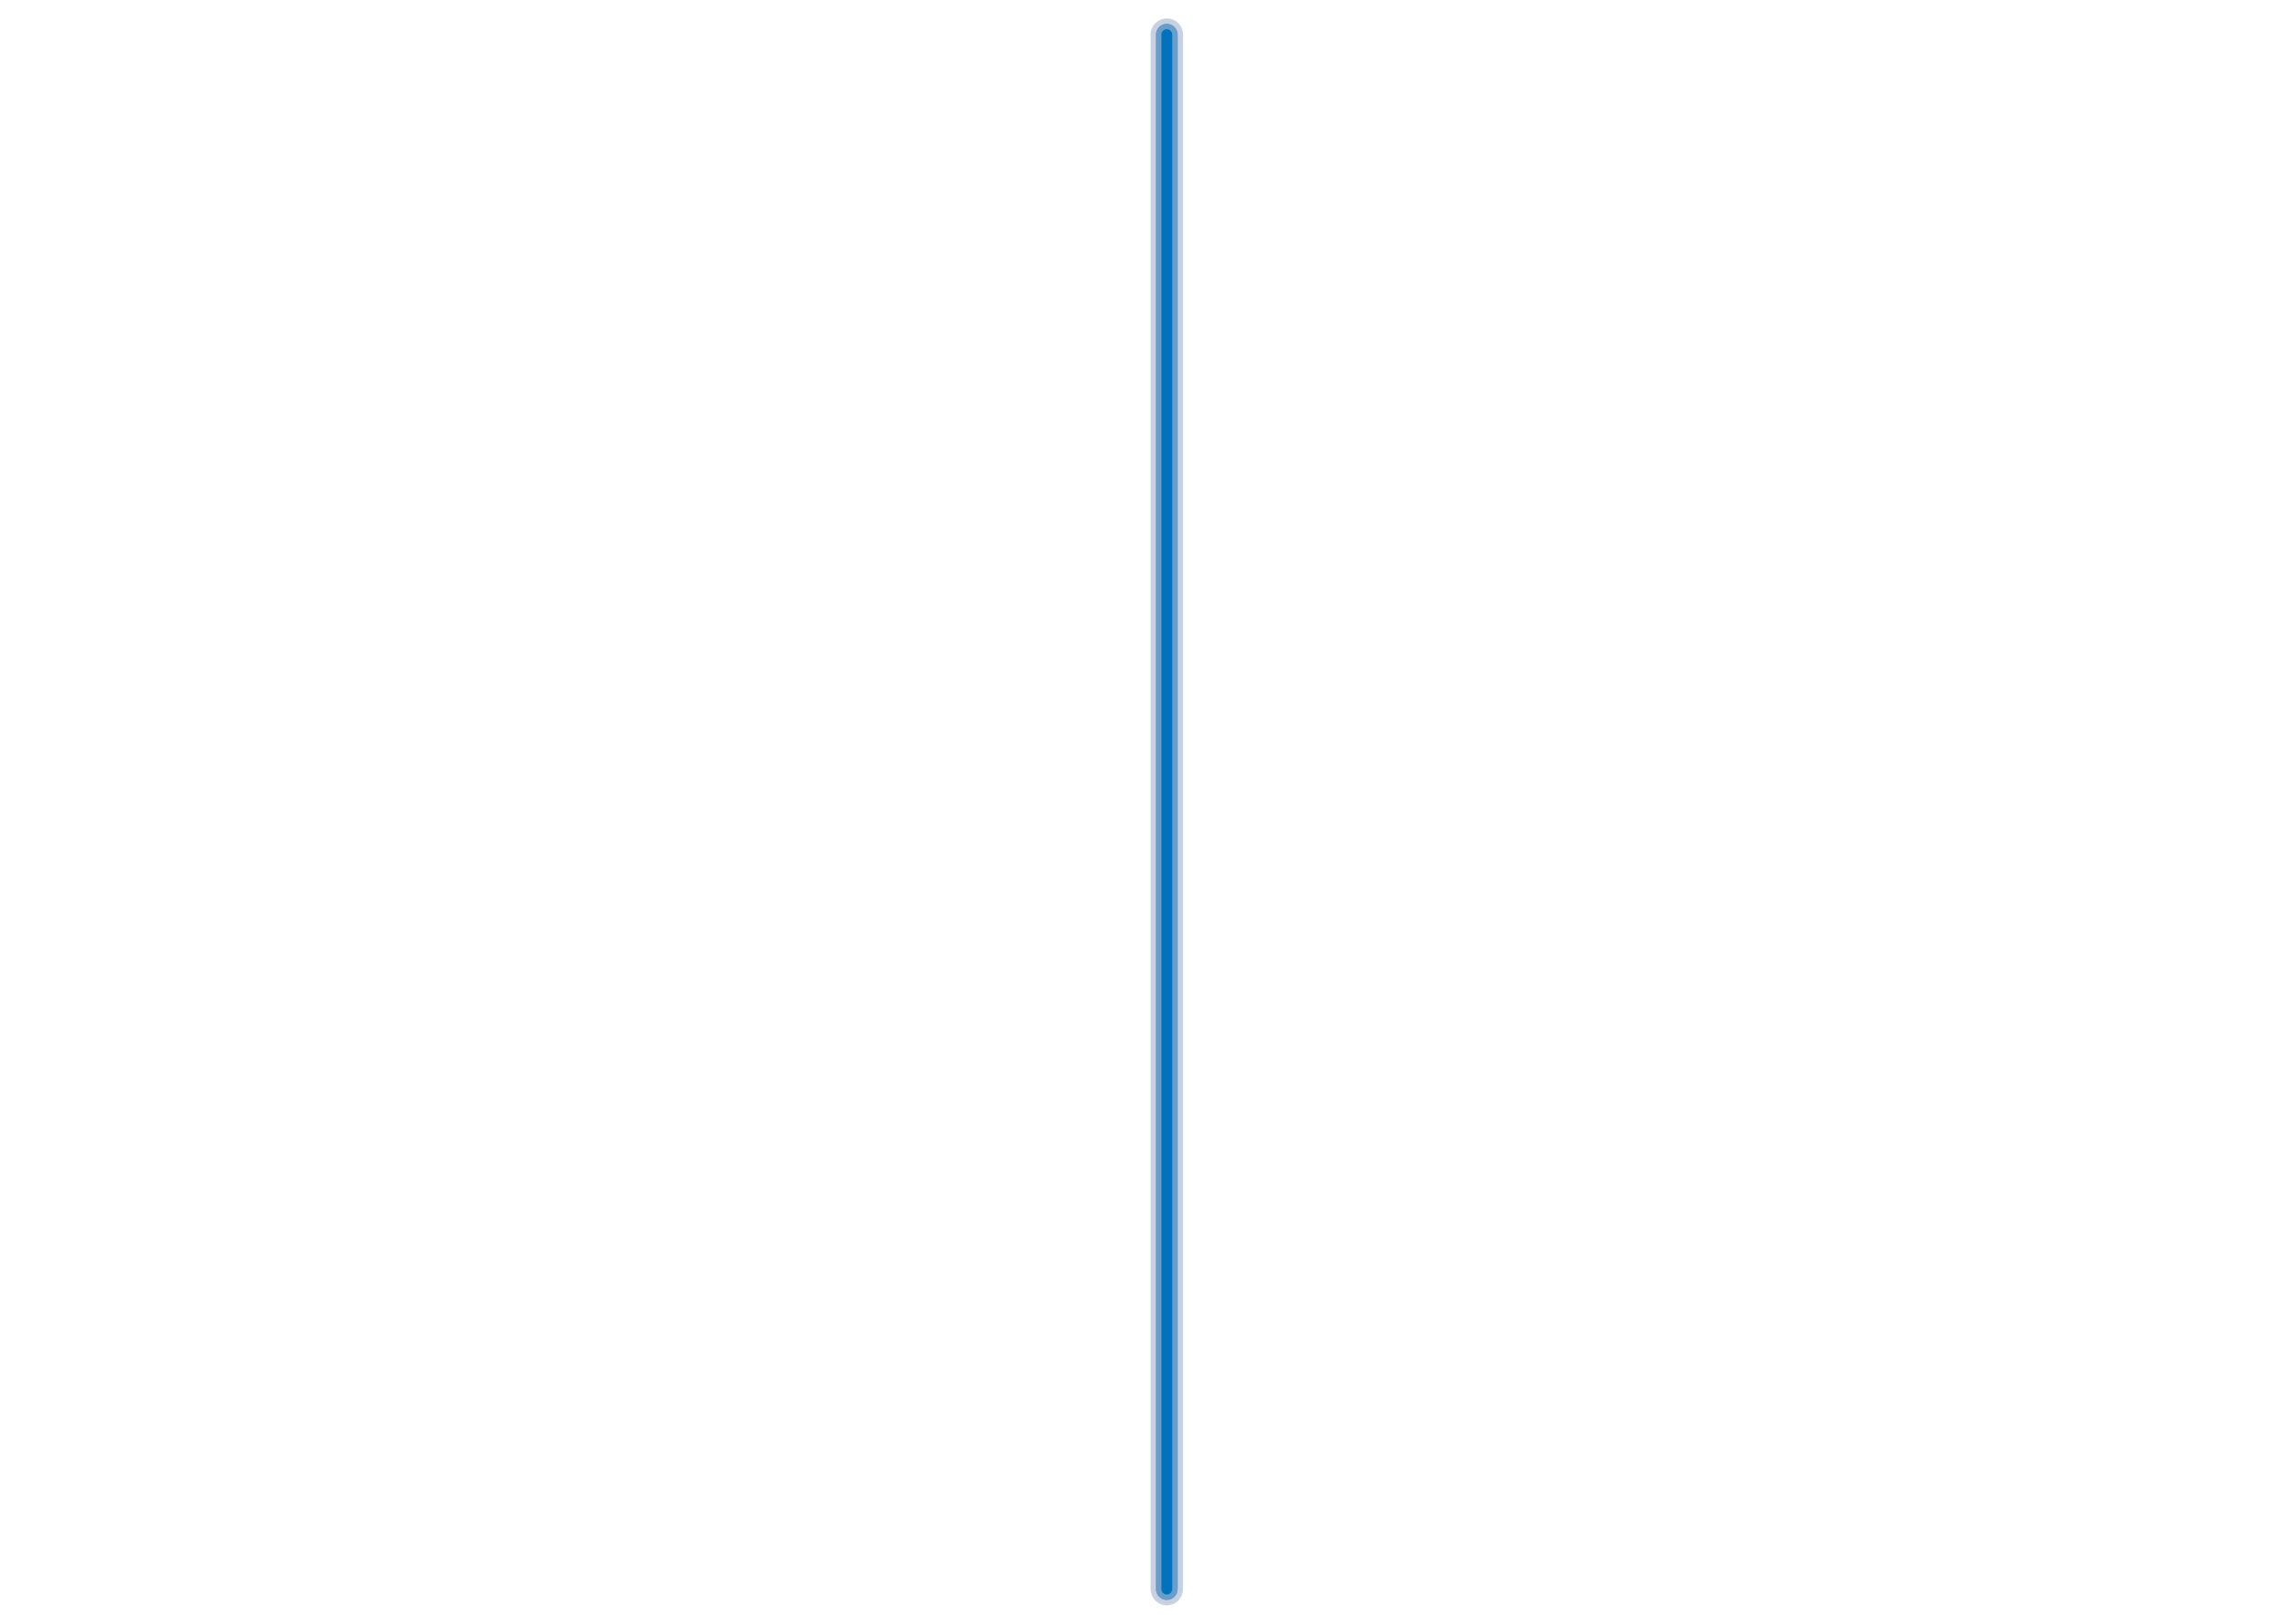
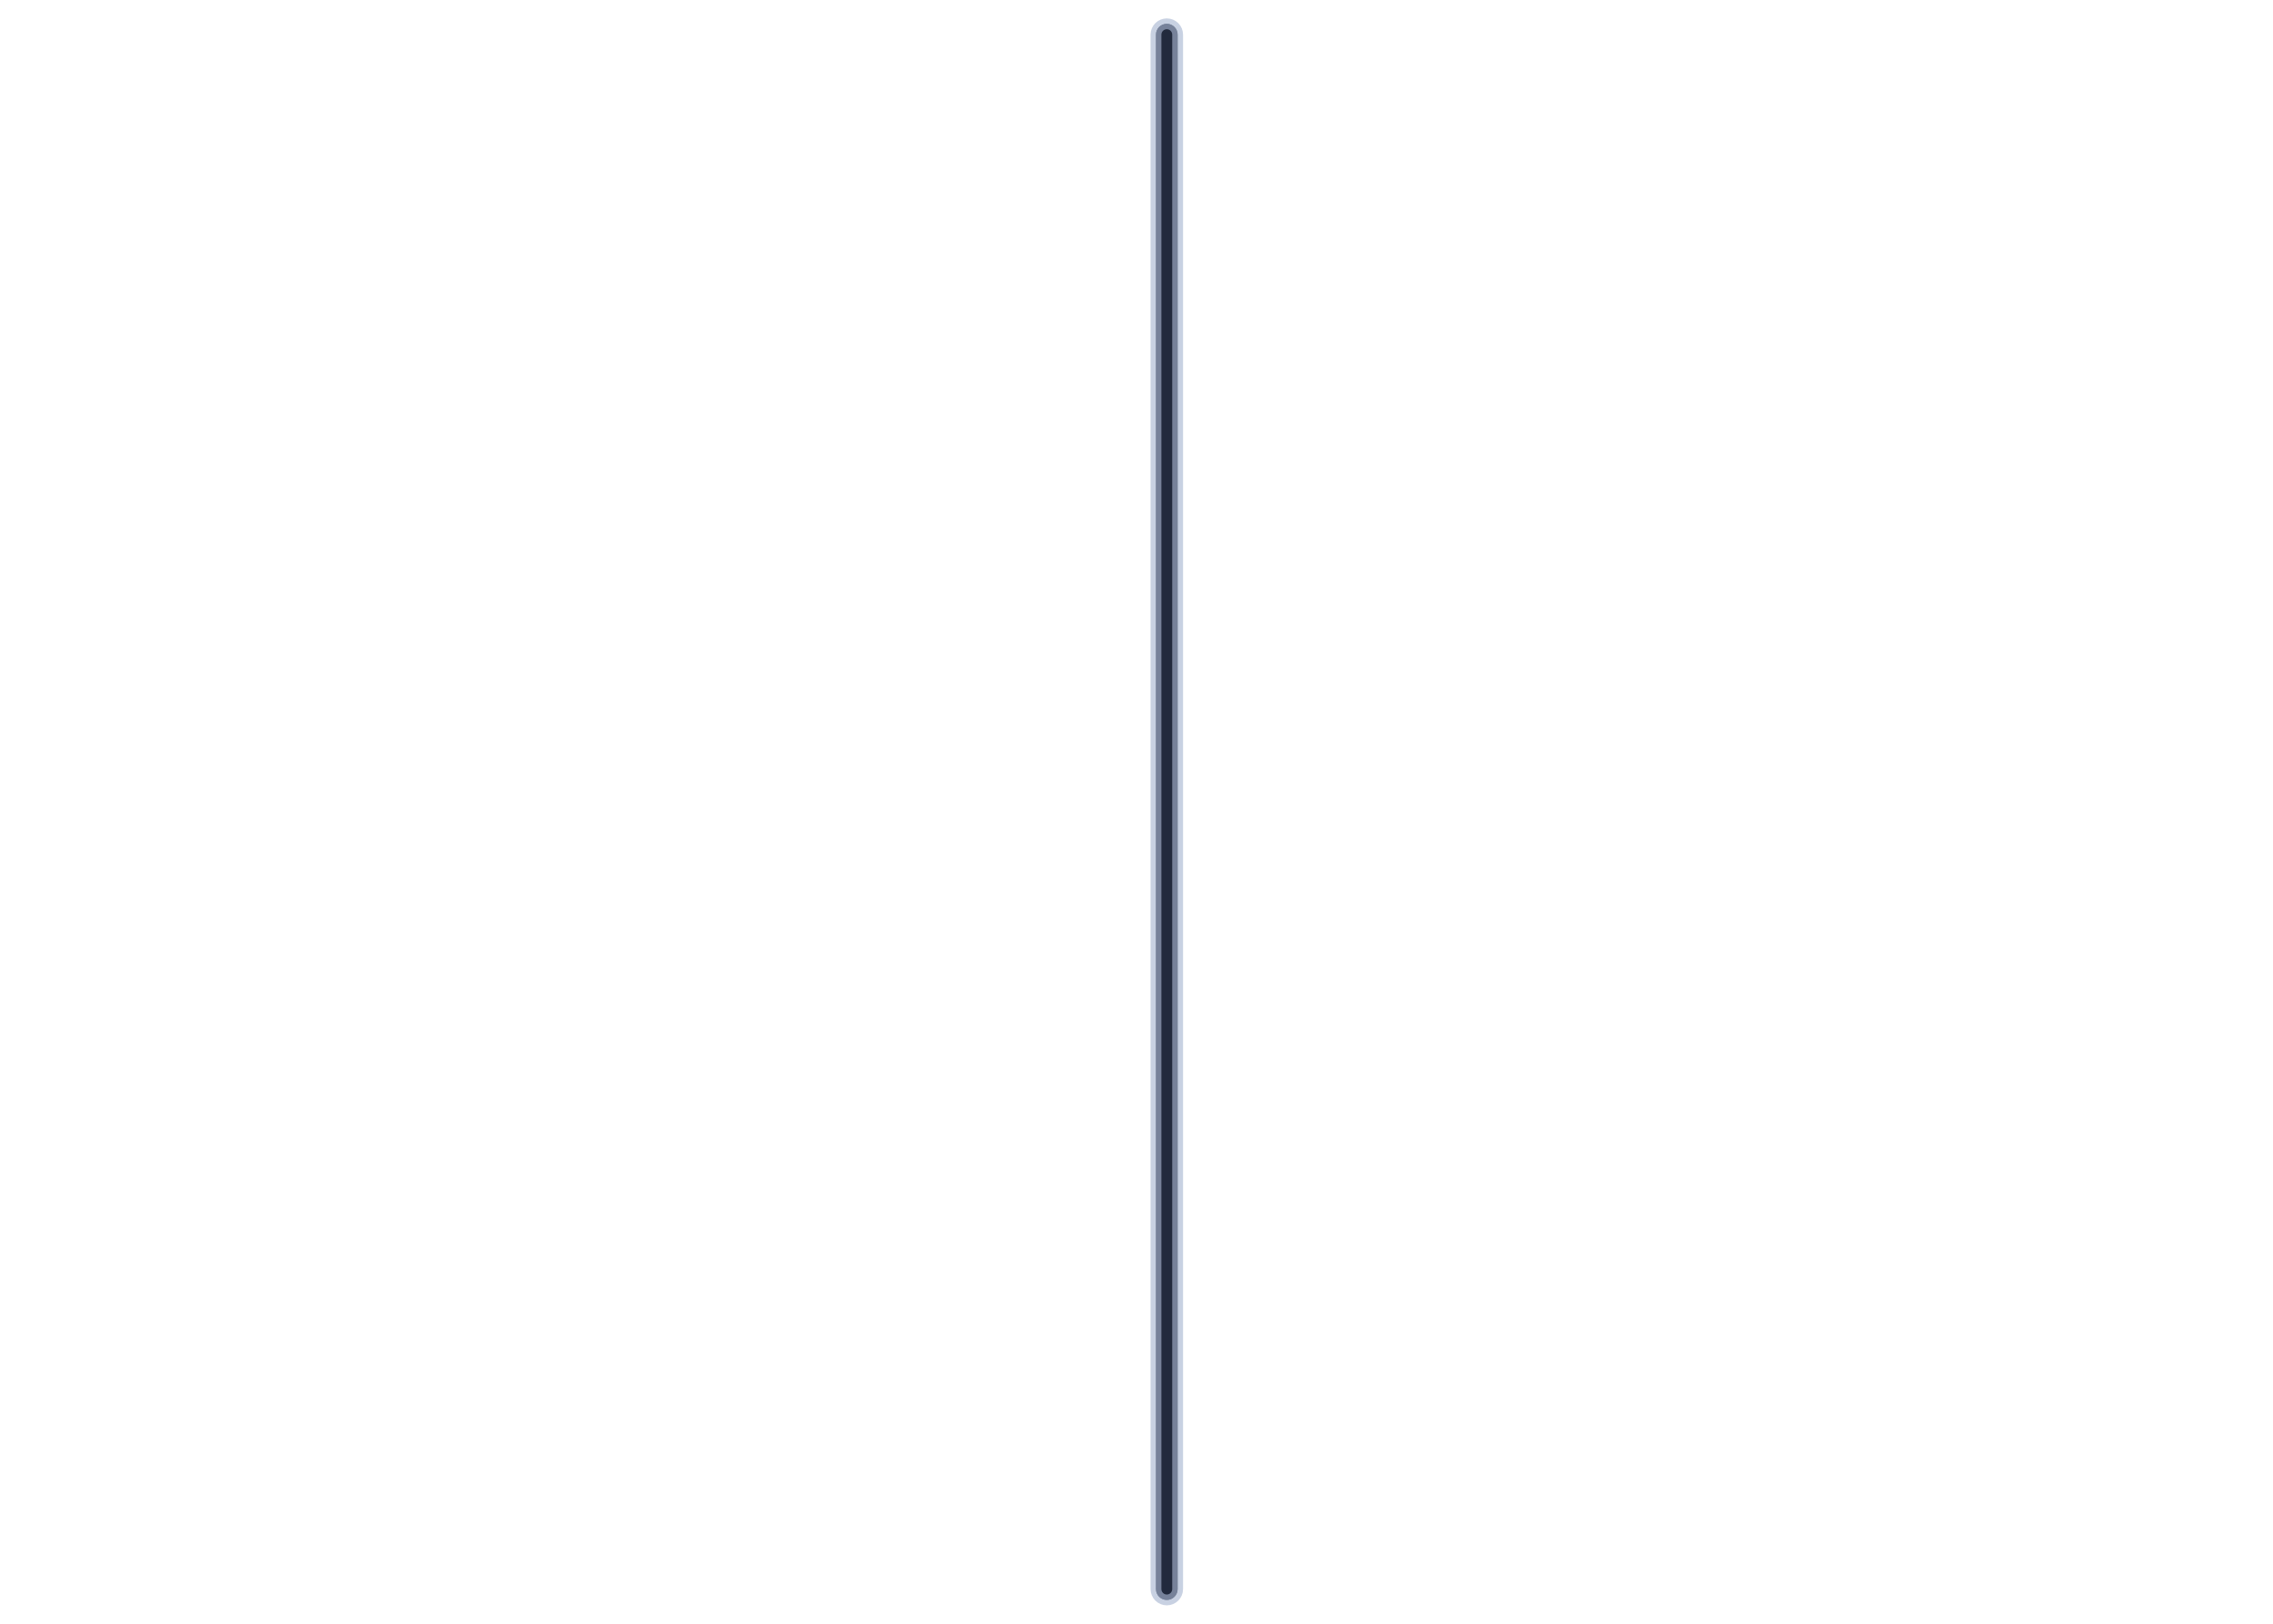
- <svg xmlns="http://www.w3.org/2000/svg" xmlns:xlink="http://www.w3.org/1999/xlink" width="799.89" height="571.35" viewBox="0 0 2100 1500">
+ <svg xmlns="http://www.w3.org/2000/svg" xmlns:xlink="http://www.w3.org/1999/xlink" width="2100" height="1500" viewBox="0 0 2100 1500">
  <defs>
    <style>
      .cls-1 {
-         fill: #0072bc;
+         fill: #242c3c;
        stroke: #a9b7d2;
        stroke-linejoin: round;
        stroke-opacity: 0.63;
        stroke-width: 10px;
        filter: url(#filter);
      }
    </style>
    <filter id="filter" x="1056" y="10" width="44" height="1480" filterUnits="userSpaceOnUse">
      <feGaussianBlur result="blur" stdDeviation="2.333" in="SourceAlpha" />
      <feComposite result="composite" />
      <feComposite result="composite-2" />
      <feComposite result="composite-3" />
      <feFlood result="flood" flood-color="#b2bed3" flood-opacity="0" />
      <feComposite result="composite-4" operator="in" in2="composite-3" />
      <feBlend result="blend" mode="screen" in2="SourceGraphic" />
      <feBlend result="blend-2" in="SourceGraphic" />
    </filter>
  </defs>
-   <g style="fill: #0072bc; filter: url(#filter)">
+   <g style="fill: #242c3c; filter: url(#filter)">
    <rect id="Background_copy_4" data-name="Background copy 4" class="cls-1" x="1068" y="22" width="20" height="1456" rx="10" ry="10" style="stroke: inherit; filter: none; fill: inherit" />
  </g>
  <use xlink:href="#Background_copy_4" style="stroke: #a9b7d2; filter: none; fill: none" />
</svg>
